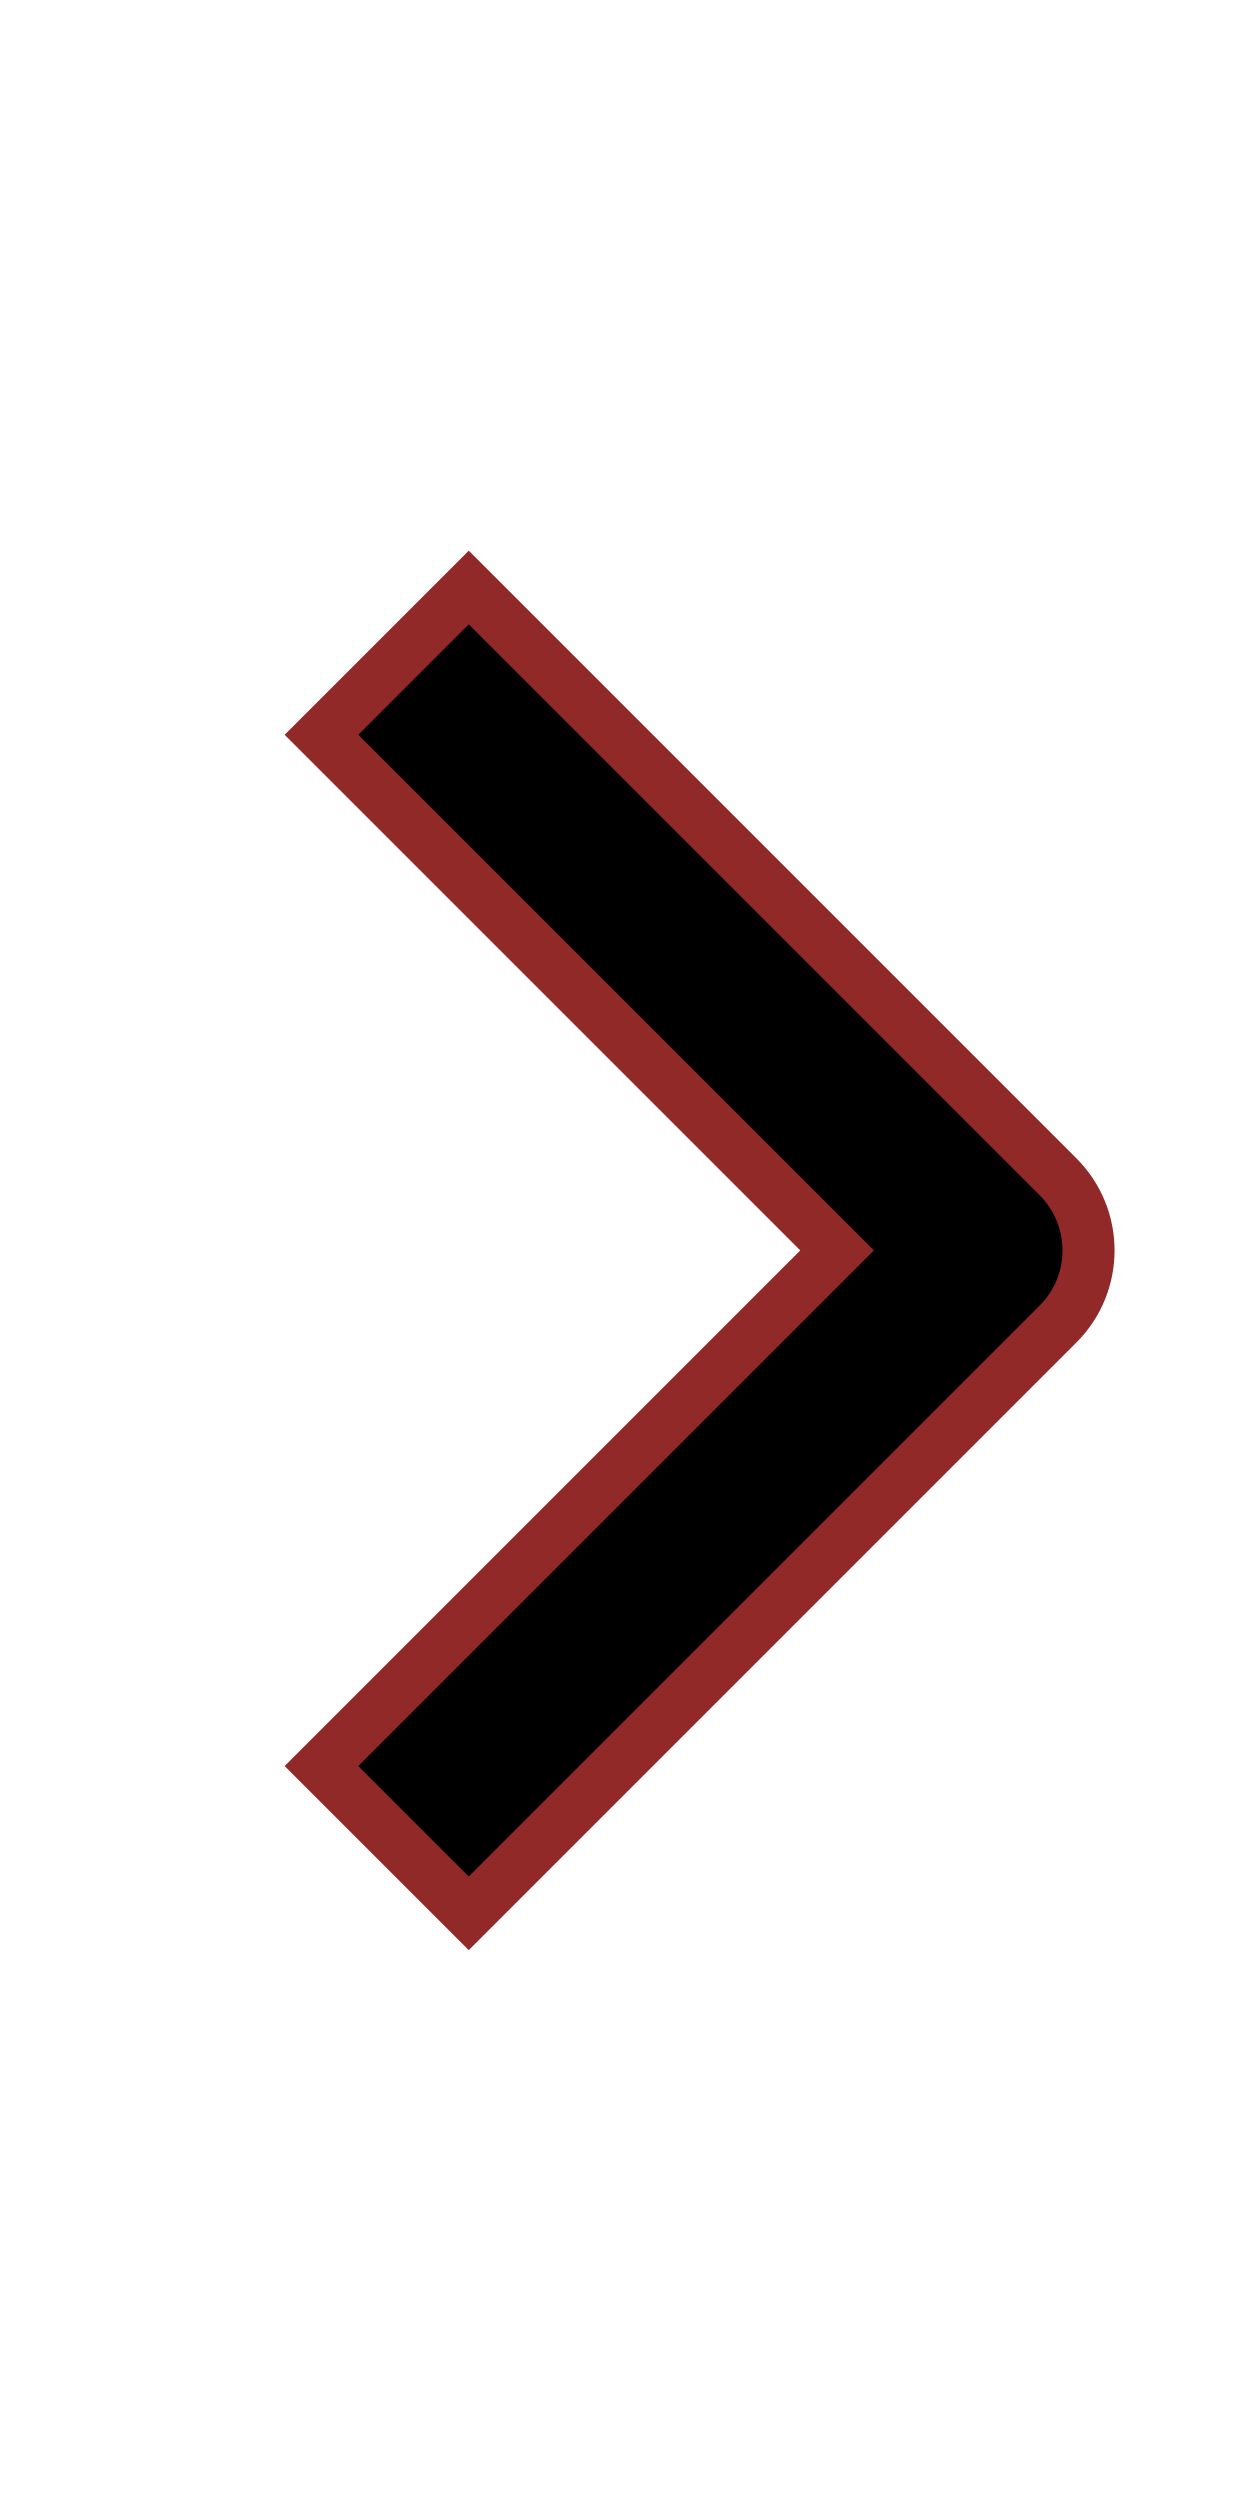
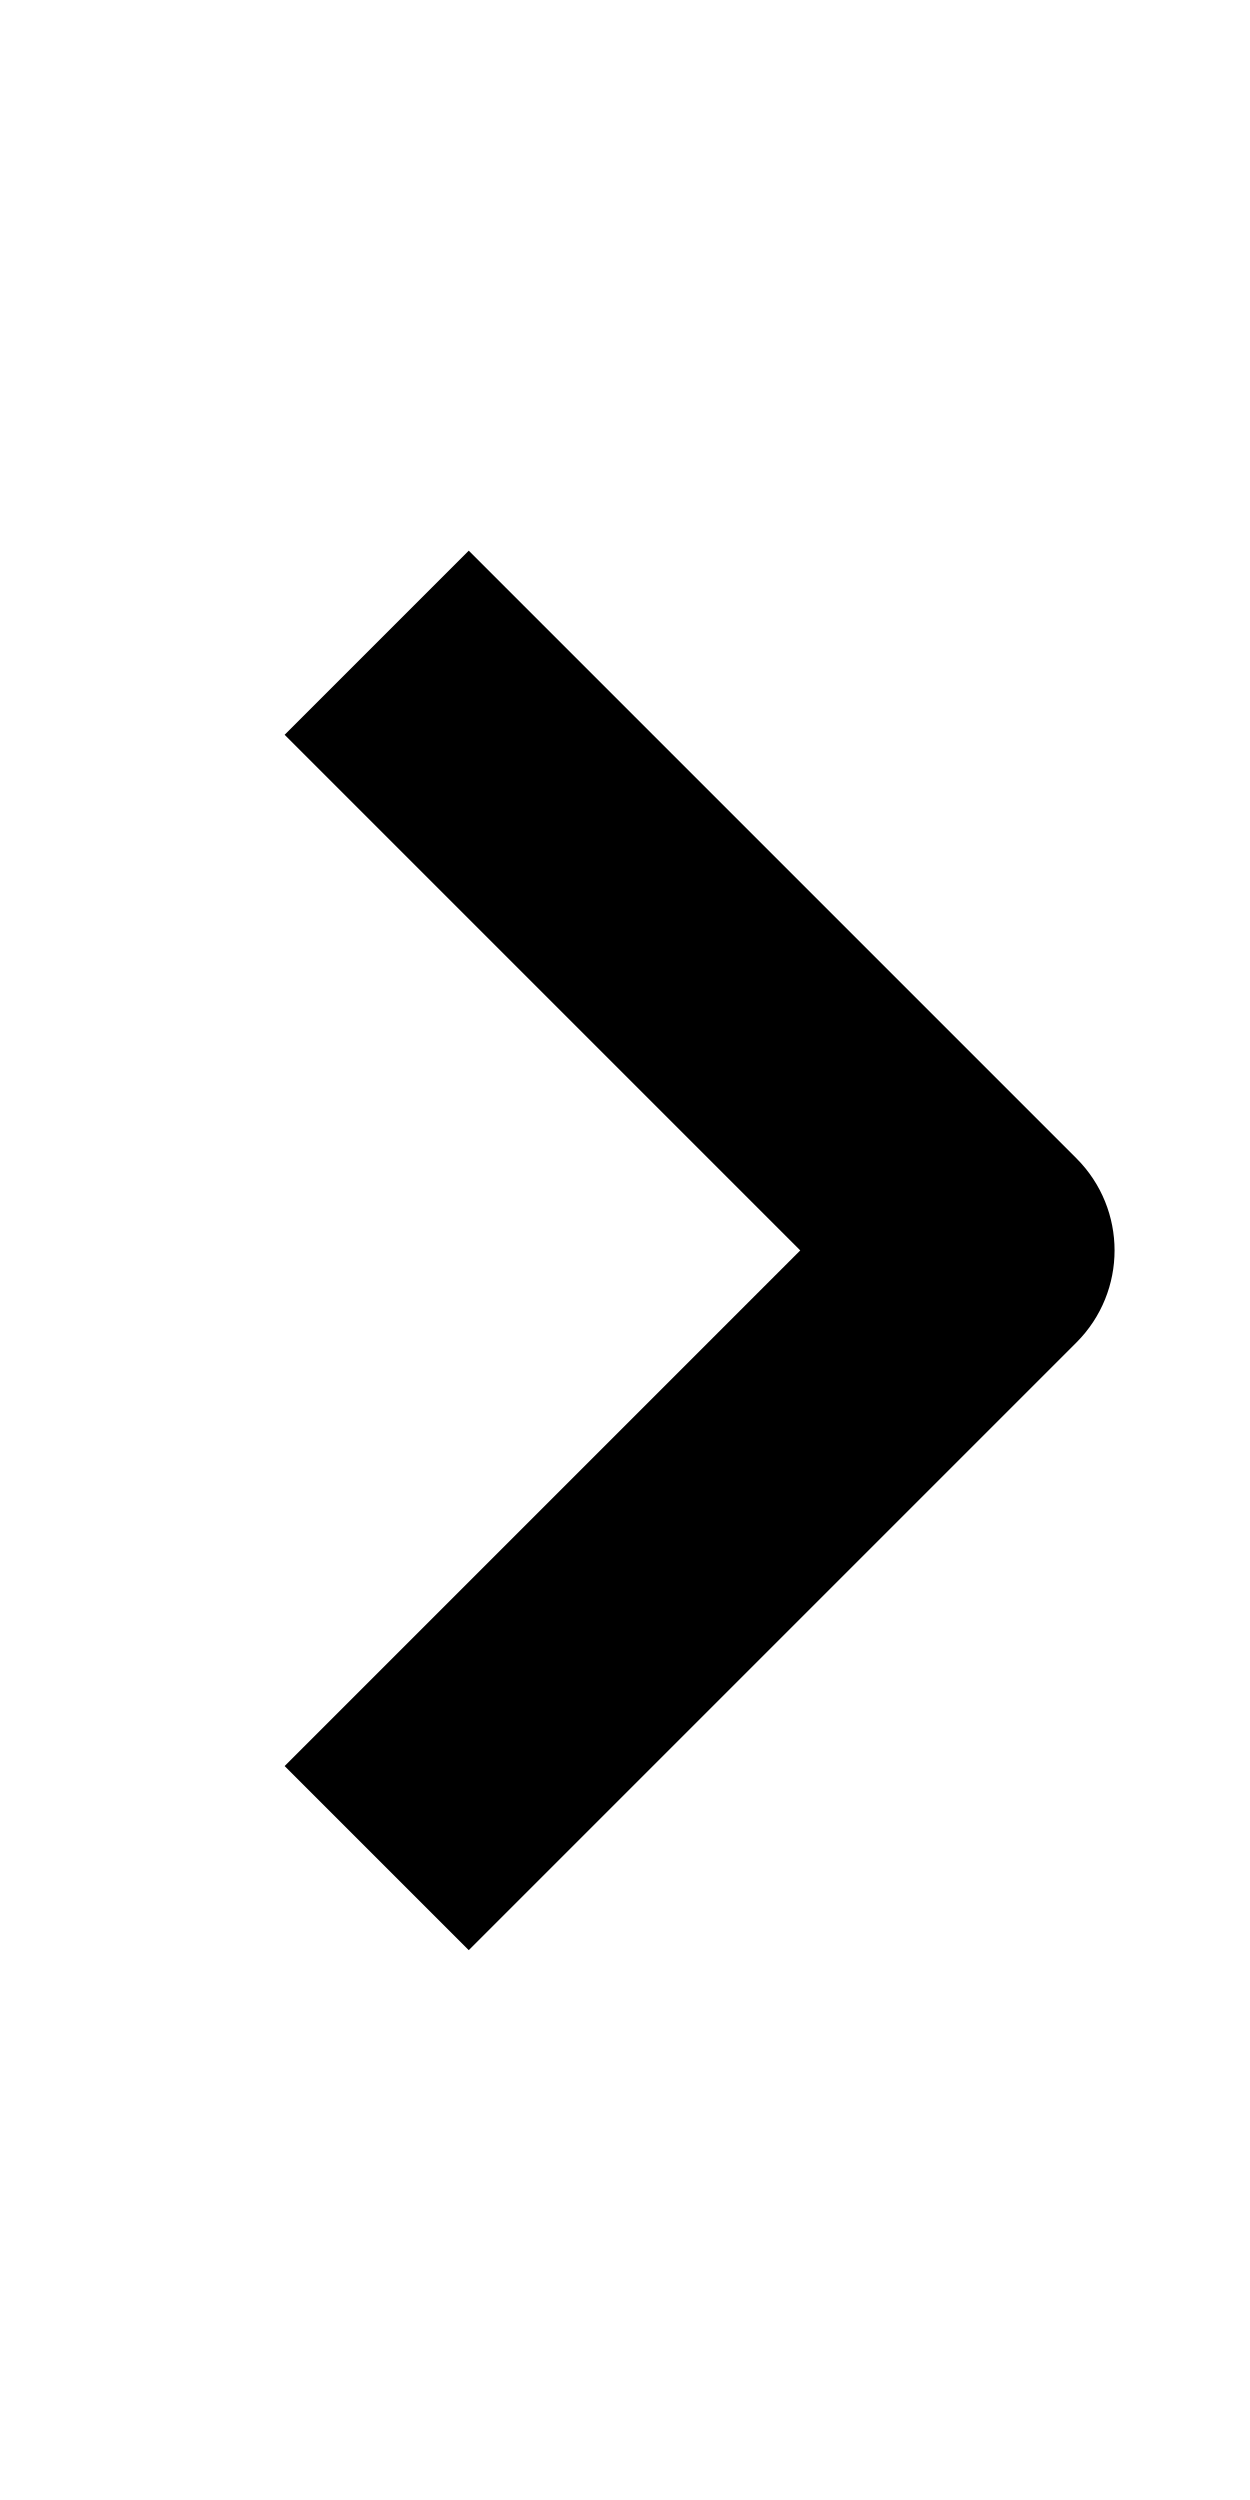
<svg xmlns="http://www.w3.org/2000/svg" width="12" height="24" viewBox="0 0 12 24">
-   <path fill="black" fill-rule="evenodd" d="M10.157 12.711L4.5 18.368l-1.414-1.414l4.95-4.95l-4.95-4.95L4.5 5.64l5.657 5.657a1 1 0 0 1 0 1.414" stroke-width="0.5" stroke="#912929" />
+   <path fill="black" fill-rule="evenodd" d="M10.157 12.711L4.5 18.368l-1.414-1.414l4.95-4.95l-4.95-4.95L4.5 5.64l5.657 5.657a1 1 0 0 1 0 1.414" stroke-width="0.5" stroke="black" />
</svg>
